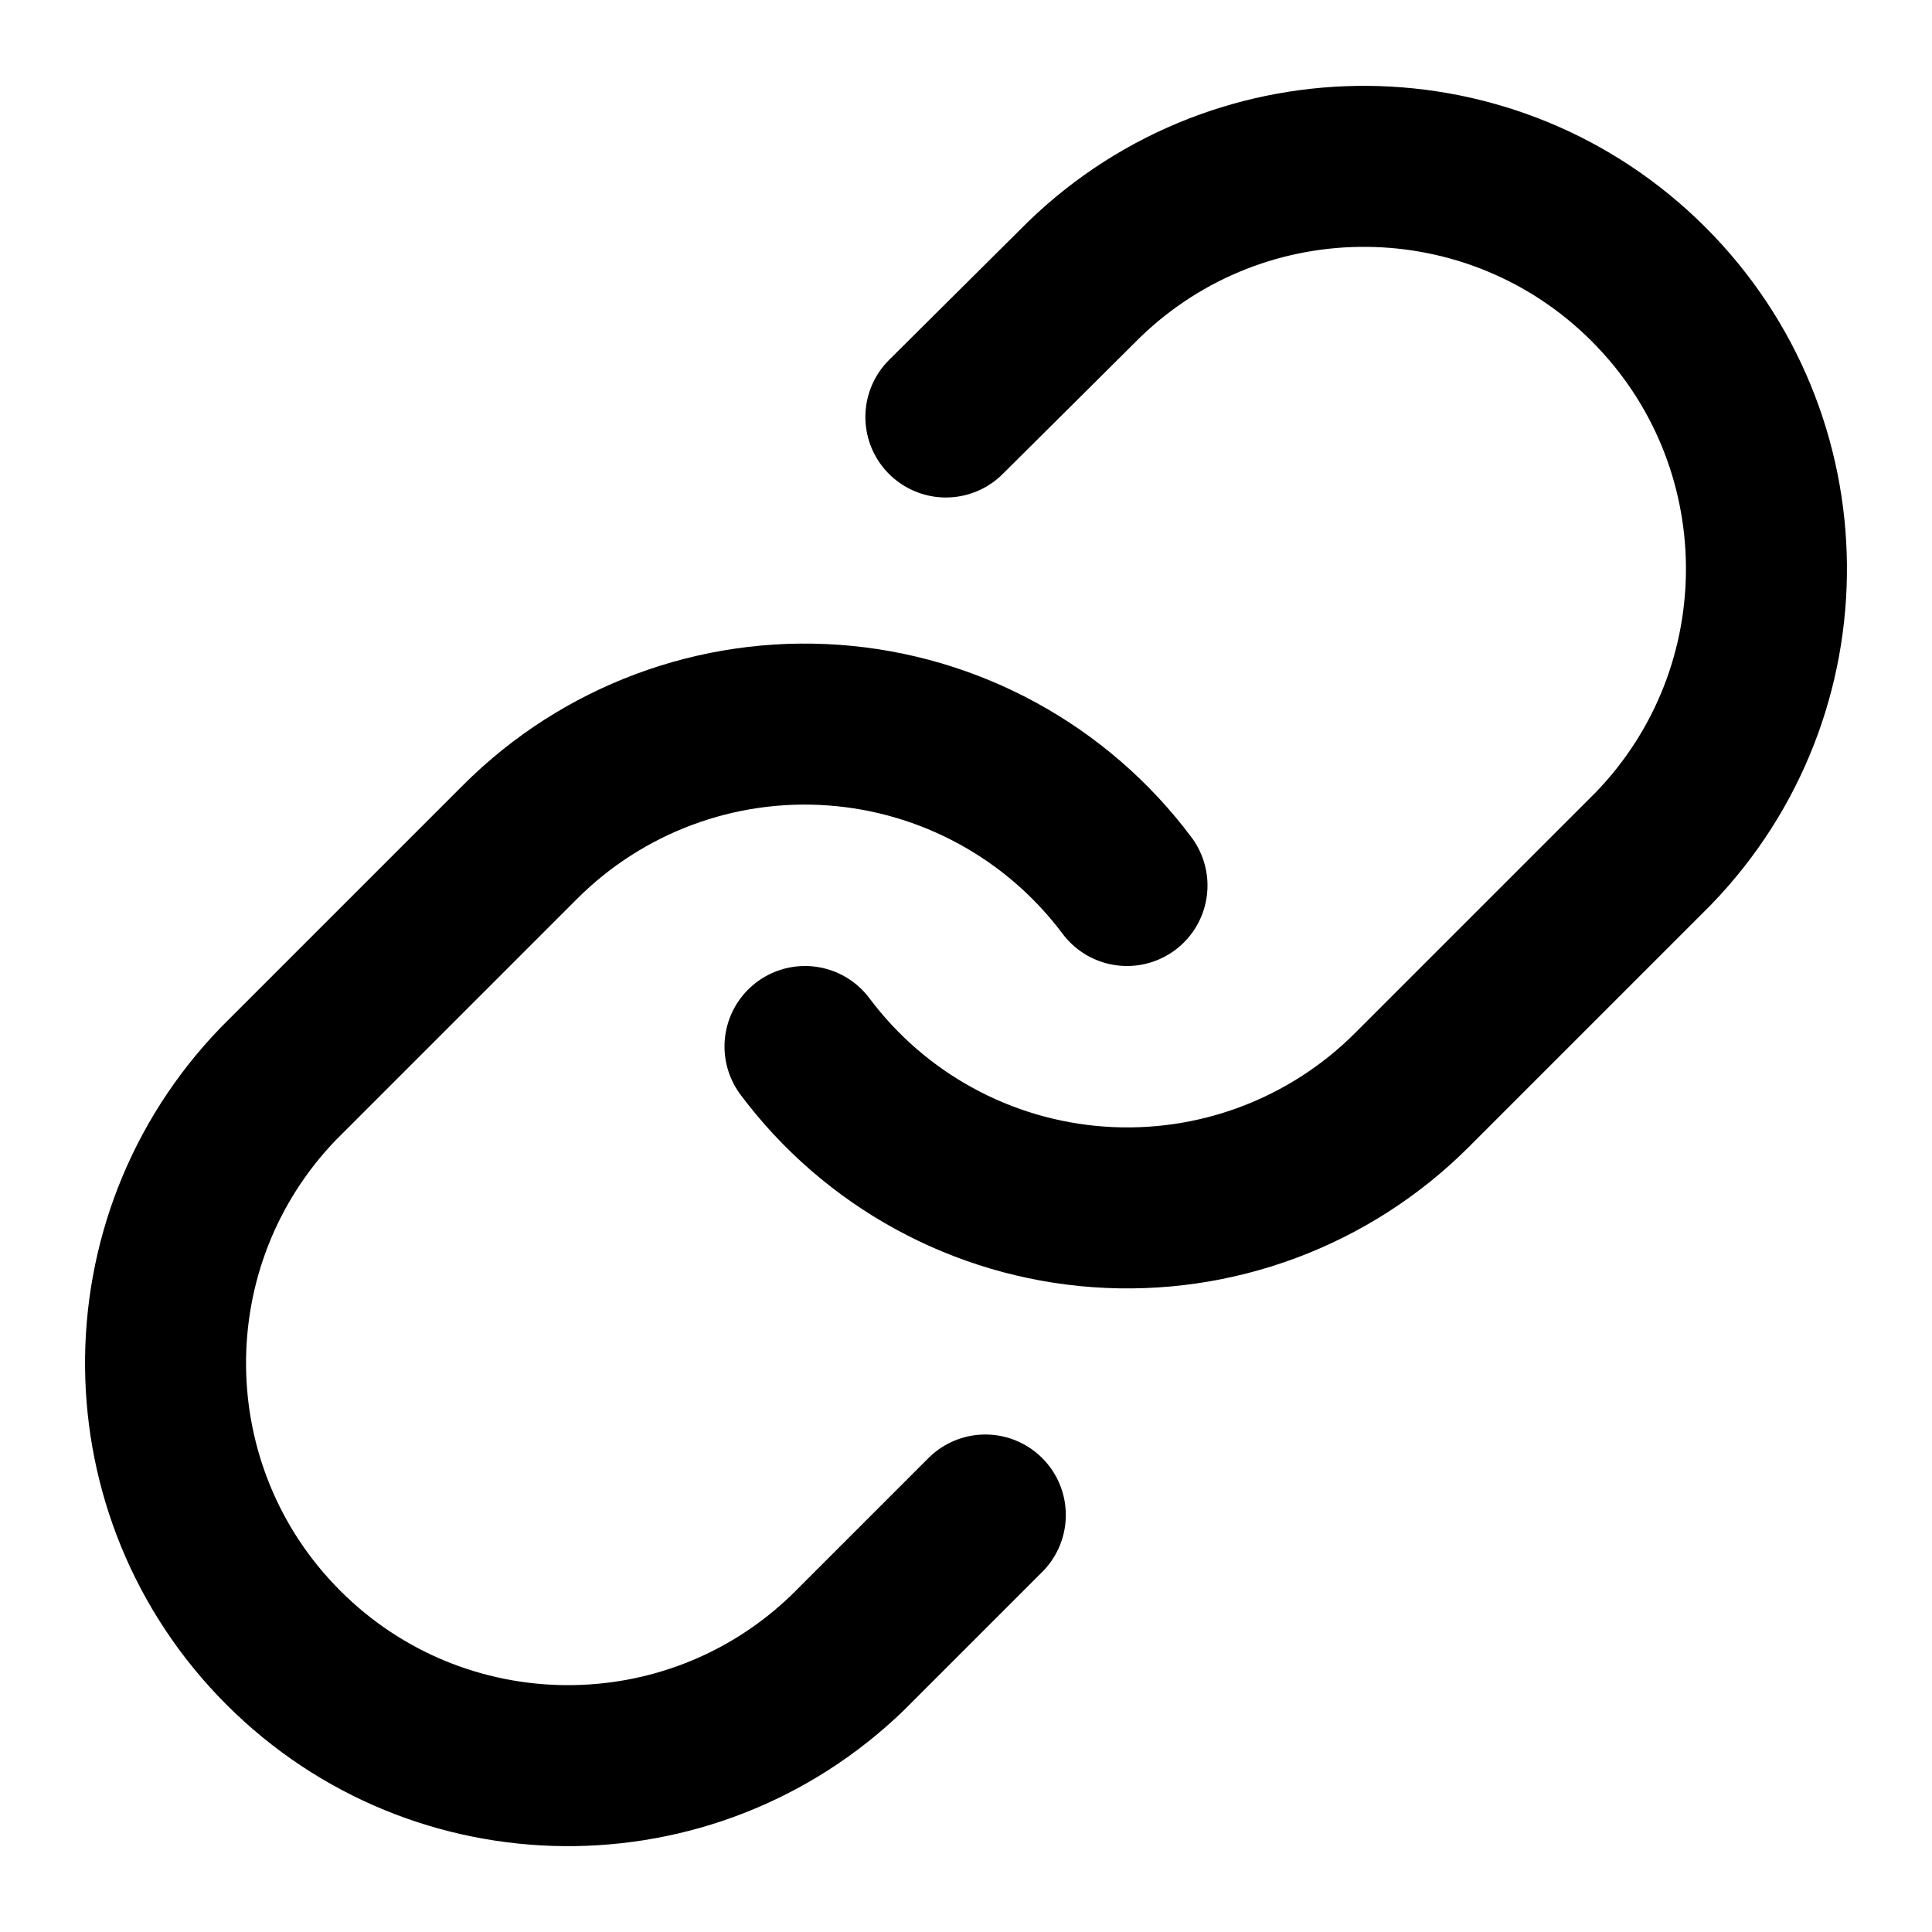
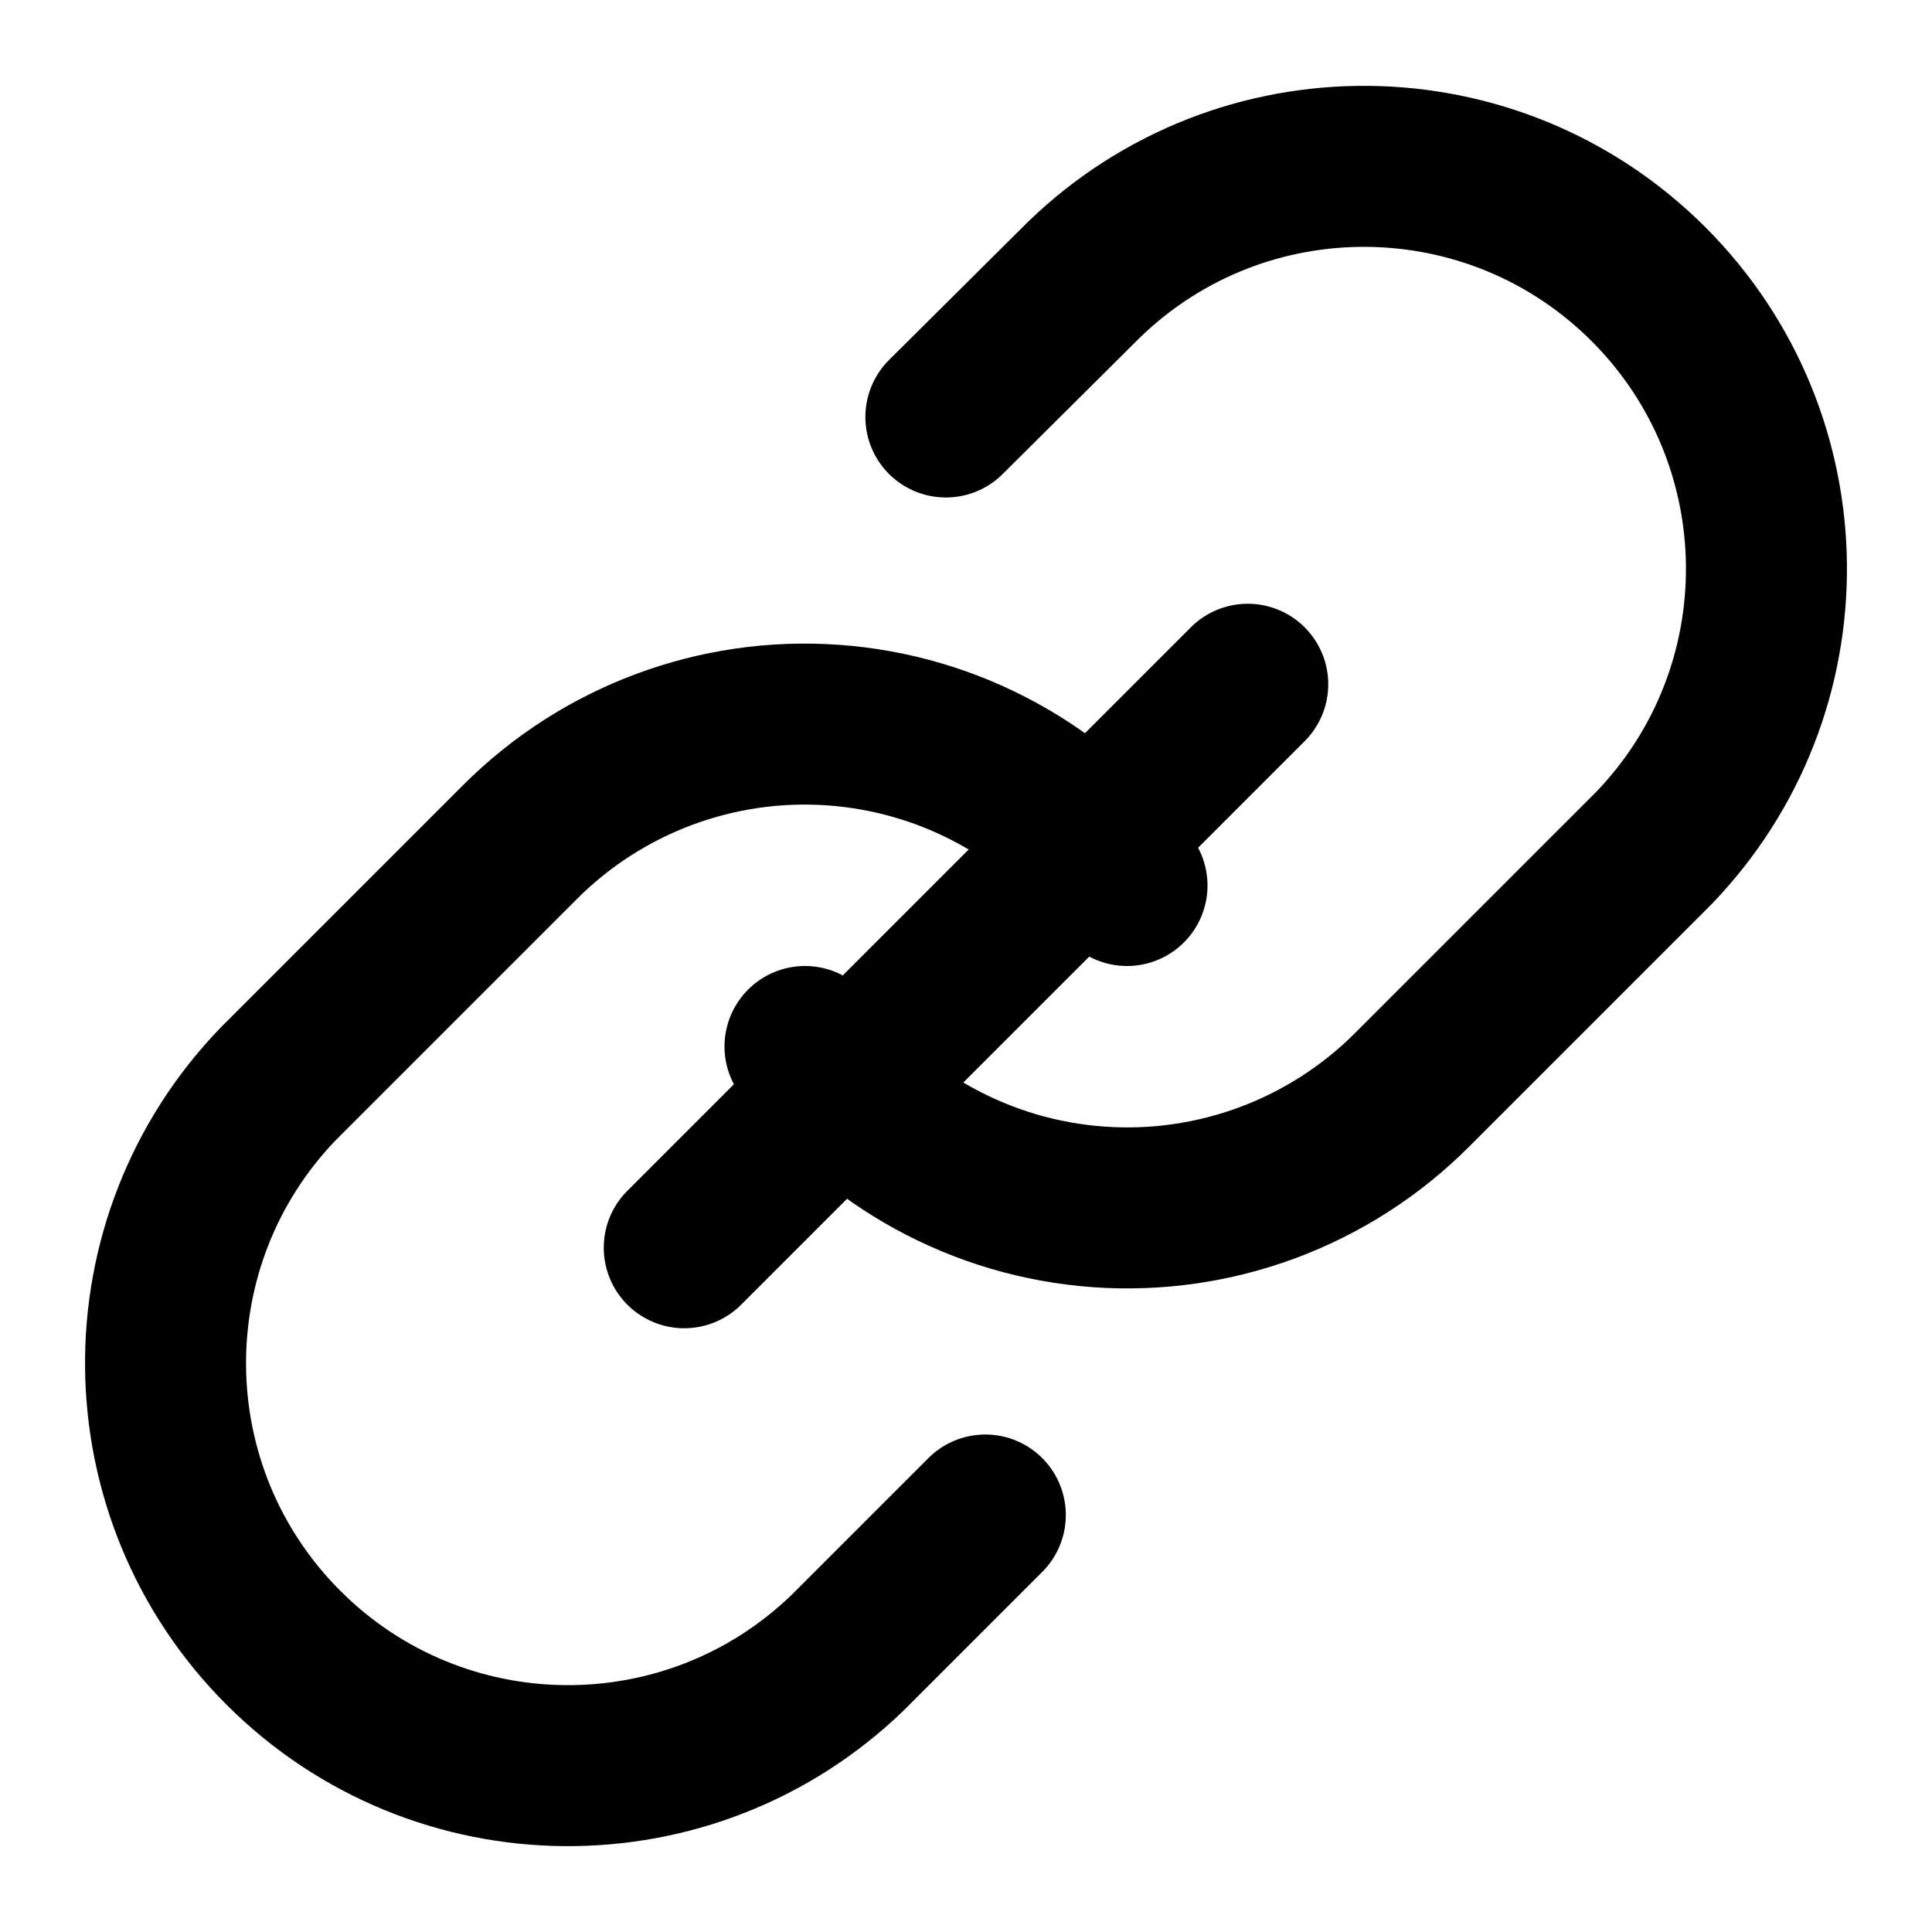
<svg xmlns="http://www.w3.org/2000/svg" viewBox="0 0 24 24" fill="none" stroke="currentColor" stroke-width="2" stroke-linecap="round" stroke-linejoin="round">
  <path d="M10 13a5 5 0 0 0 7.54.54l3-3a5 5 0 0 0-7.07-7.07l-1.72 1.71" />
  <path d="M14 11a5 5 0 0 0-7.54-.54l-3 3a5 5 0 0 0 7.07 7.07l1.71-1.71" />
+   <line x1="8.5" y1="15.5" x2="15.5" y2="8.5" />
</svg>
